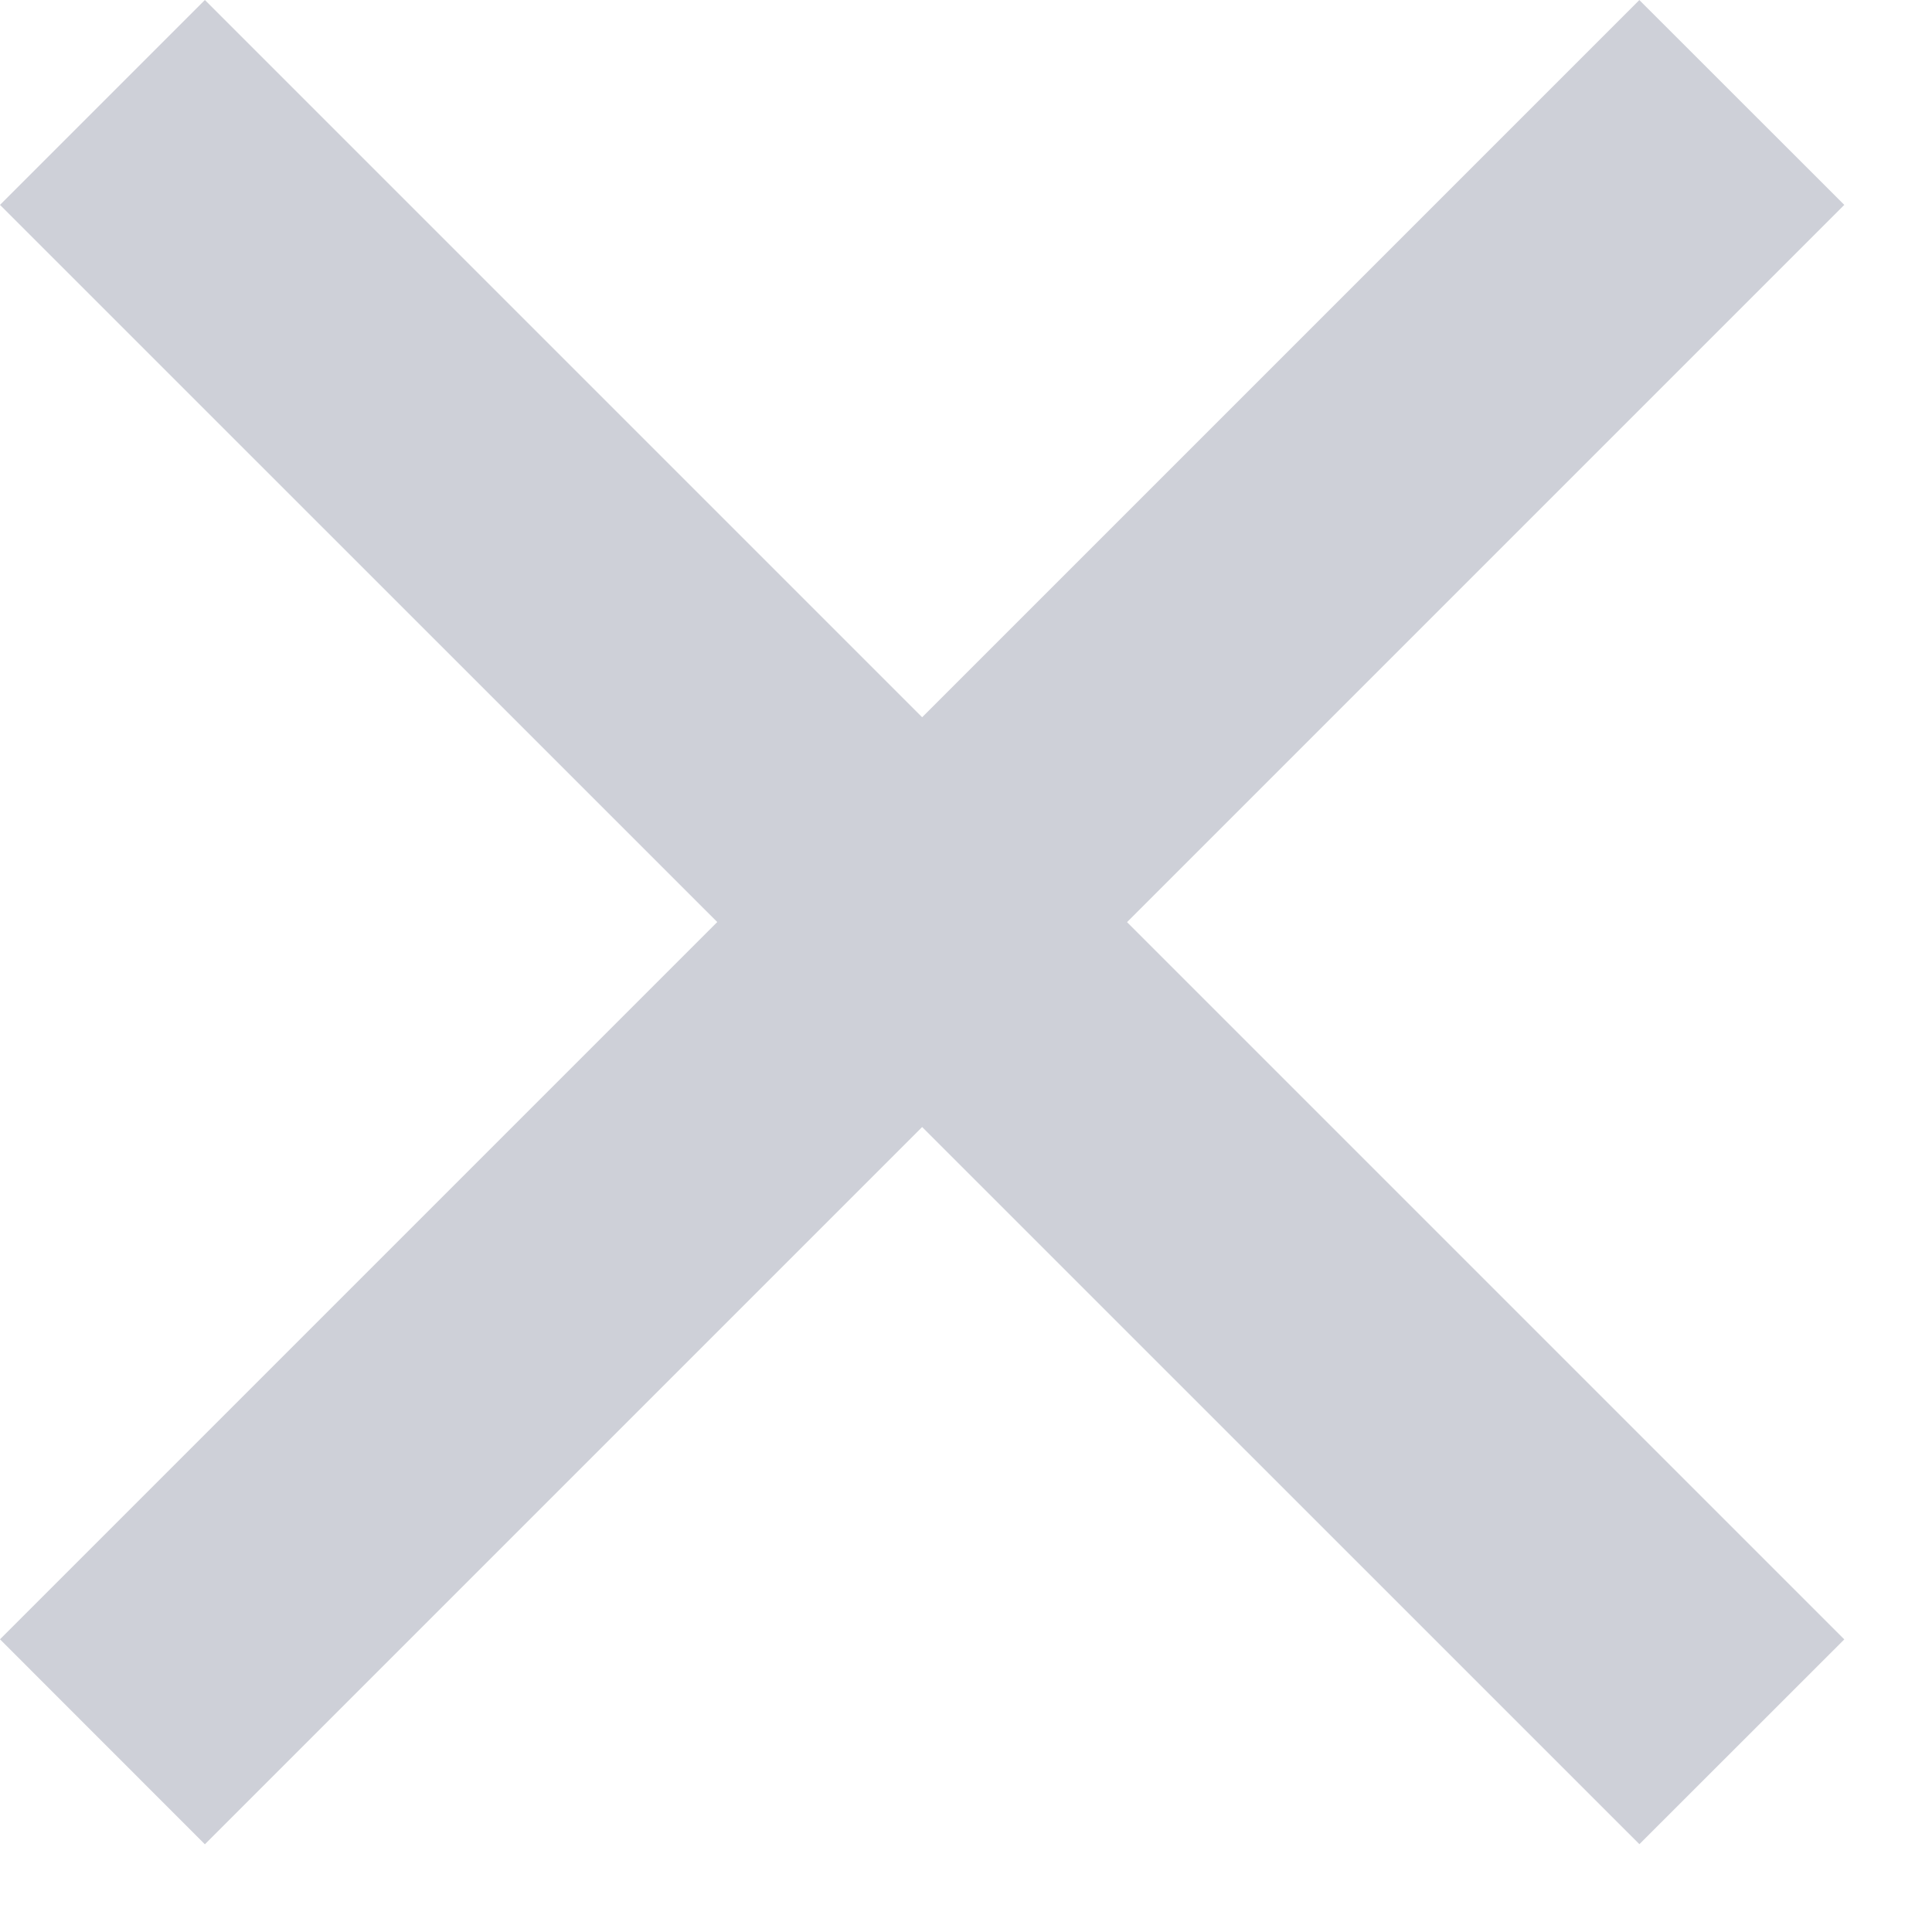
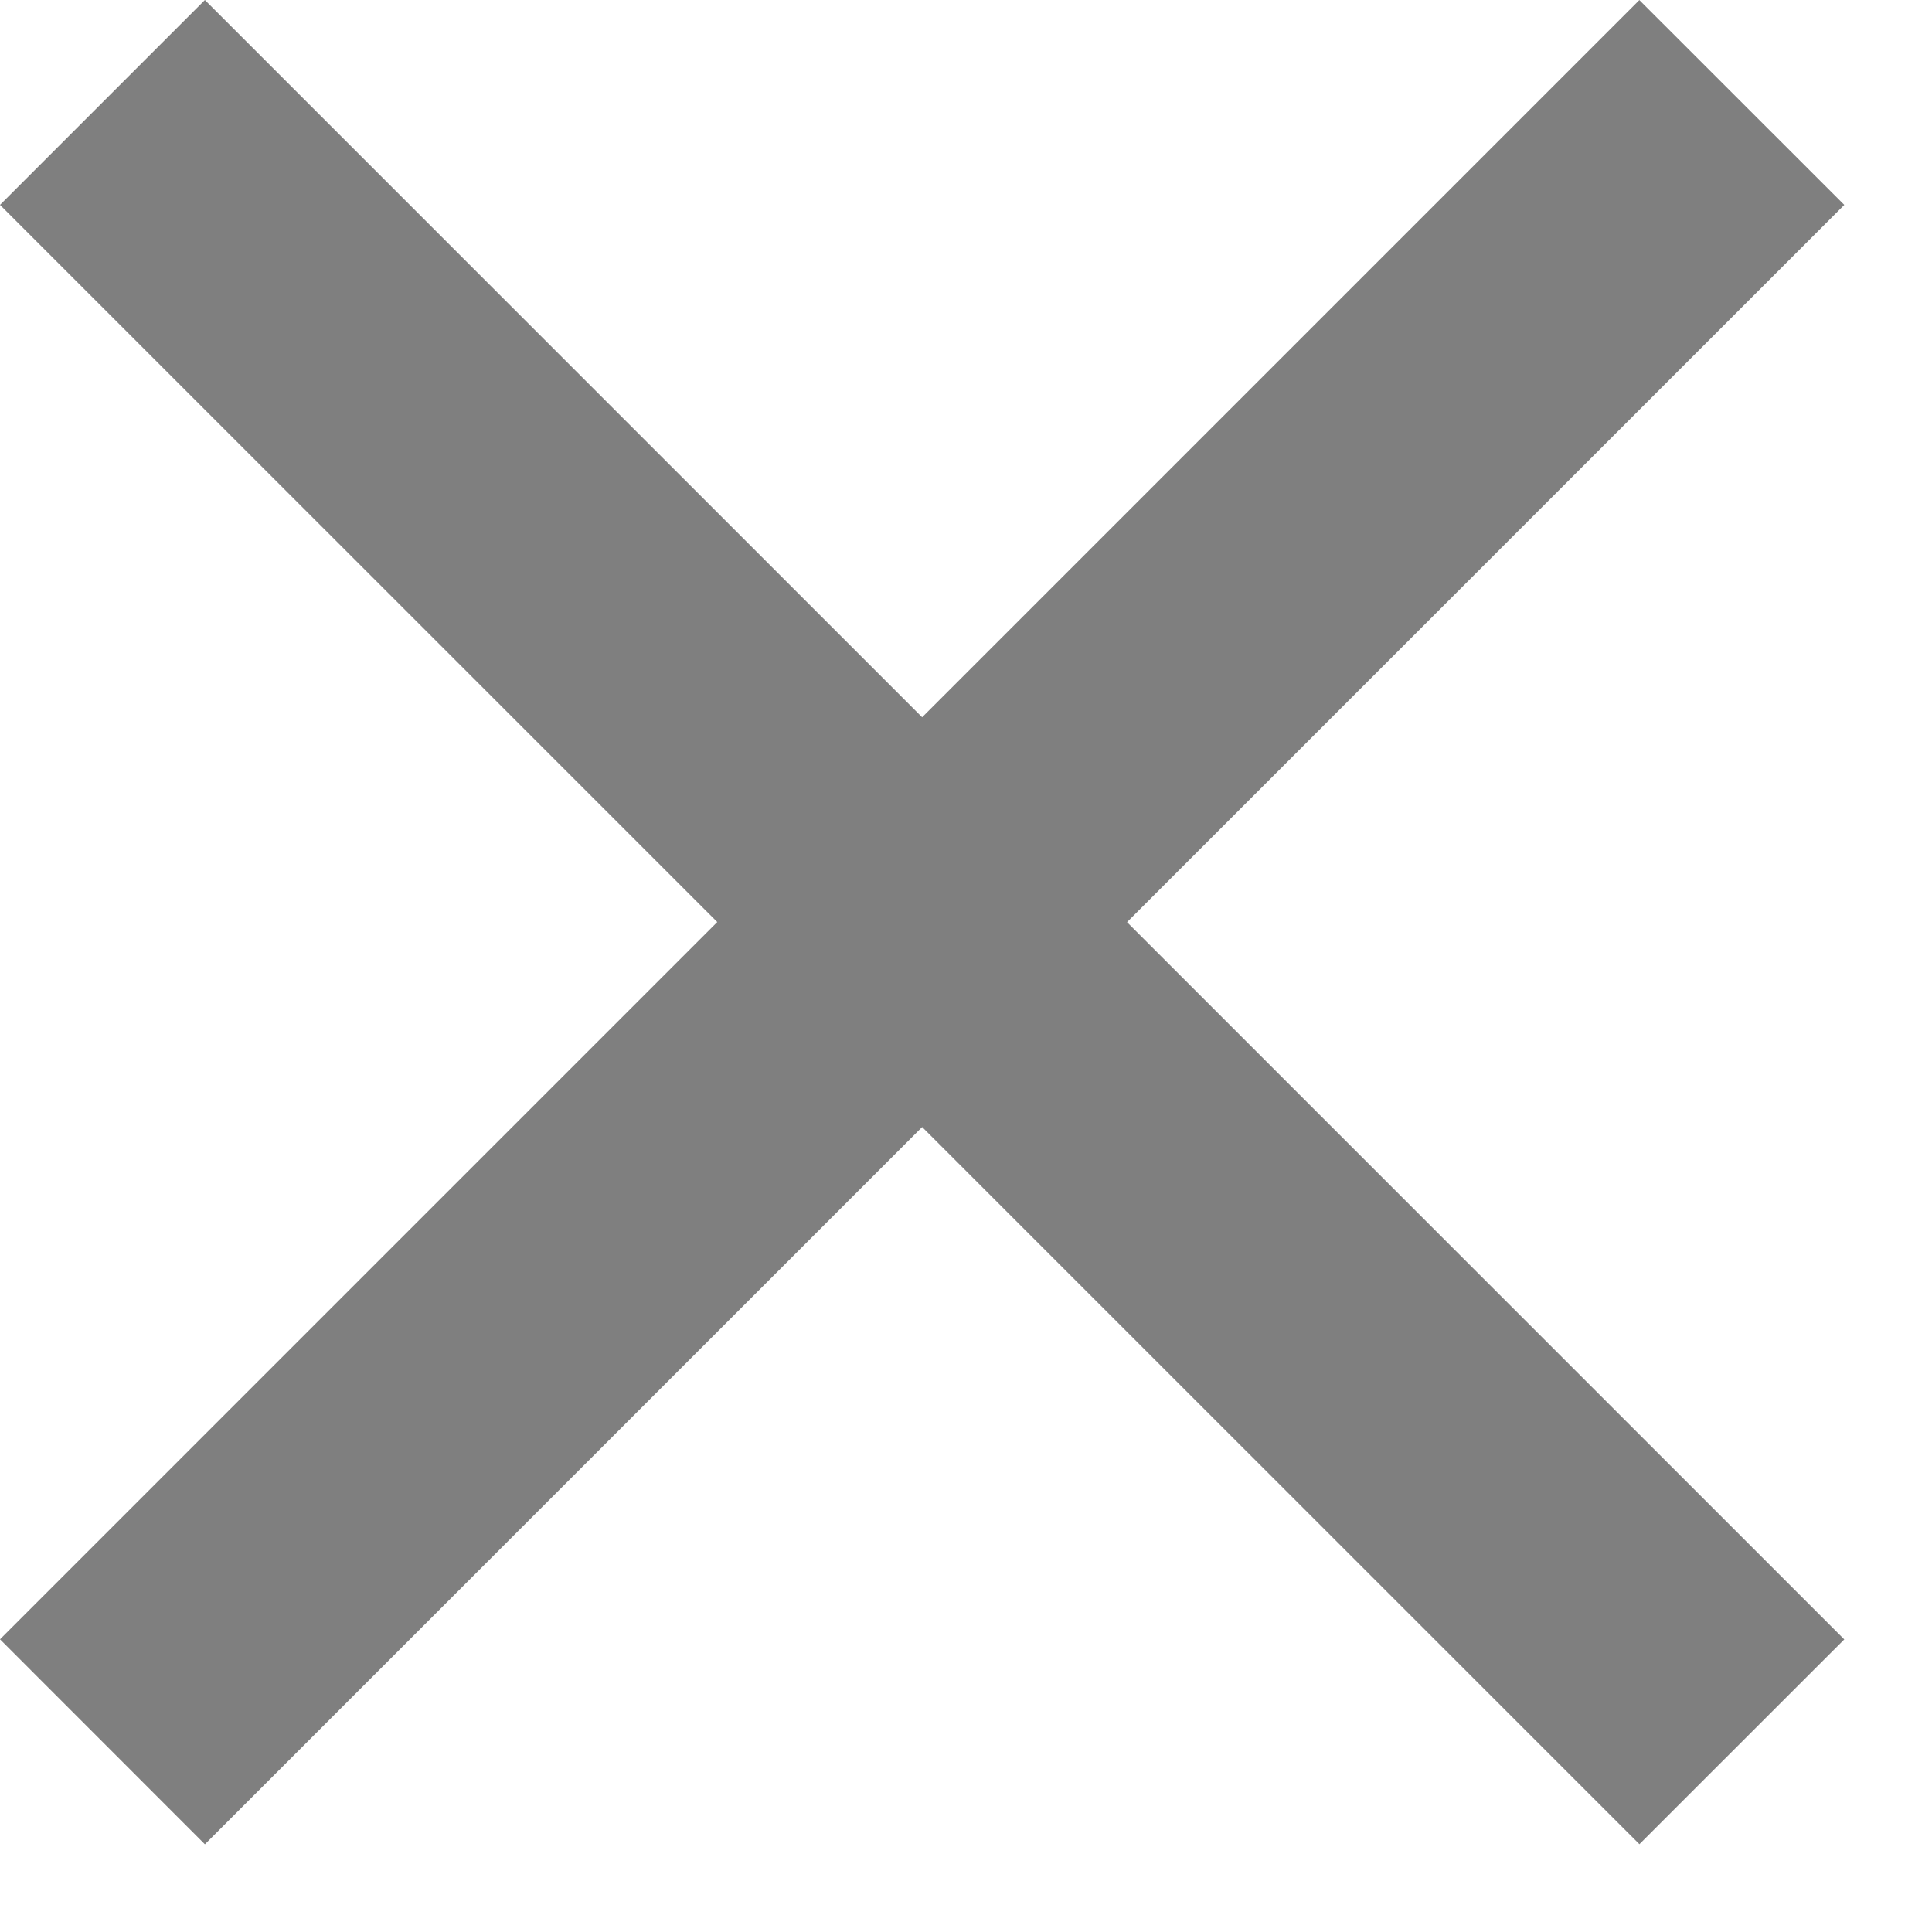
<svg xmlns="http://www.w3.org/2000/svg" width="20" height="20">
-   <path fill="#3B4262" fill-rule="evenodd" d="M16.97 0l2.122 2.121-7.425 7.425 7.425 7.425-2.121 2.12-7.425-7.424-7.425 7.425L0 16.97l7.425-7.425L0 2.121 2.121 0l7.425 7.425L16.971 0z" opacity=".25" />
+   <path fill="#000000" fill-rule="evenodd" d="M16.97 0l2.122 2.121-7.425 7.425 7.425 7.425-2.121 2.12-7.425-7.424-7.425 7.425L0 16.97l7.425-7.425L0 2.121 2.121 0l7.425 7.425L16.971 0z" opacity=".50" />
</svg>
